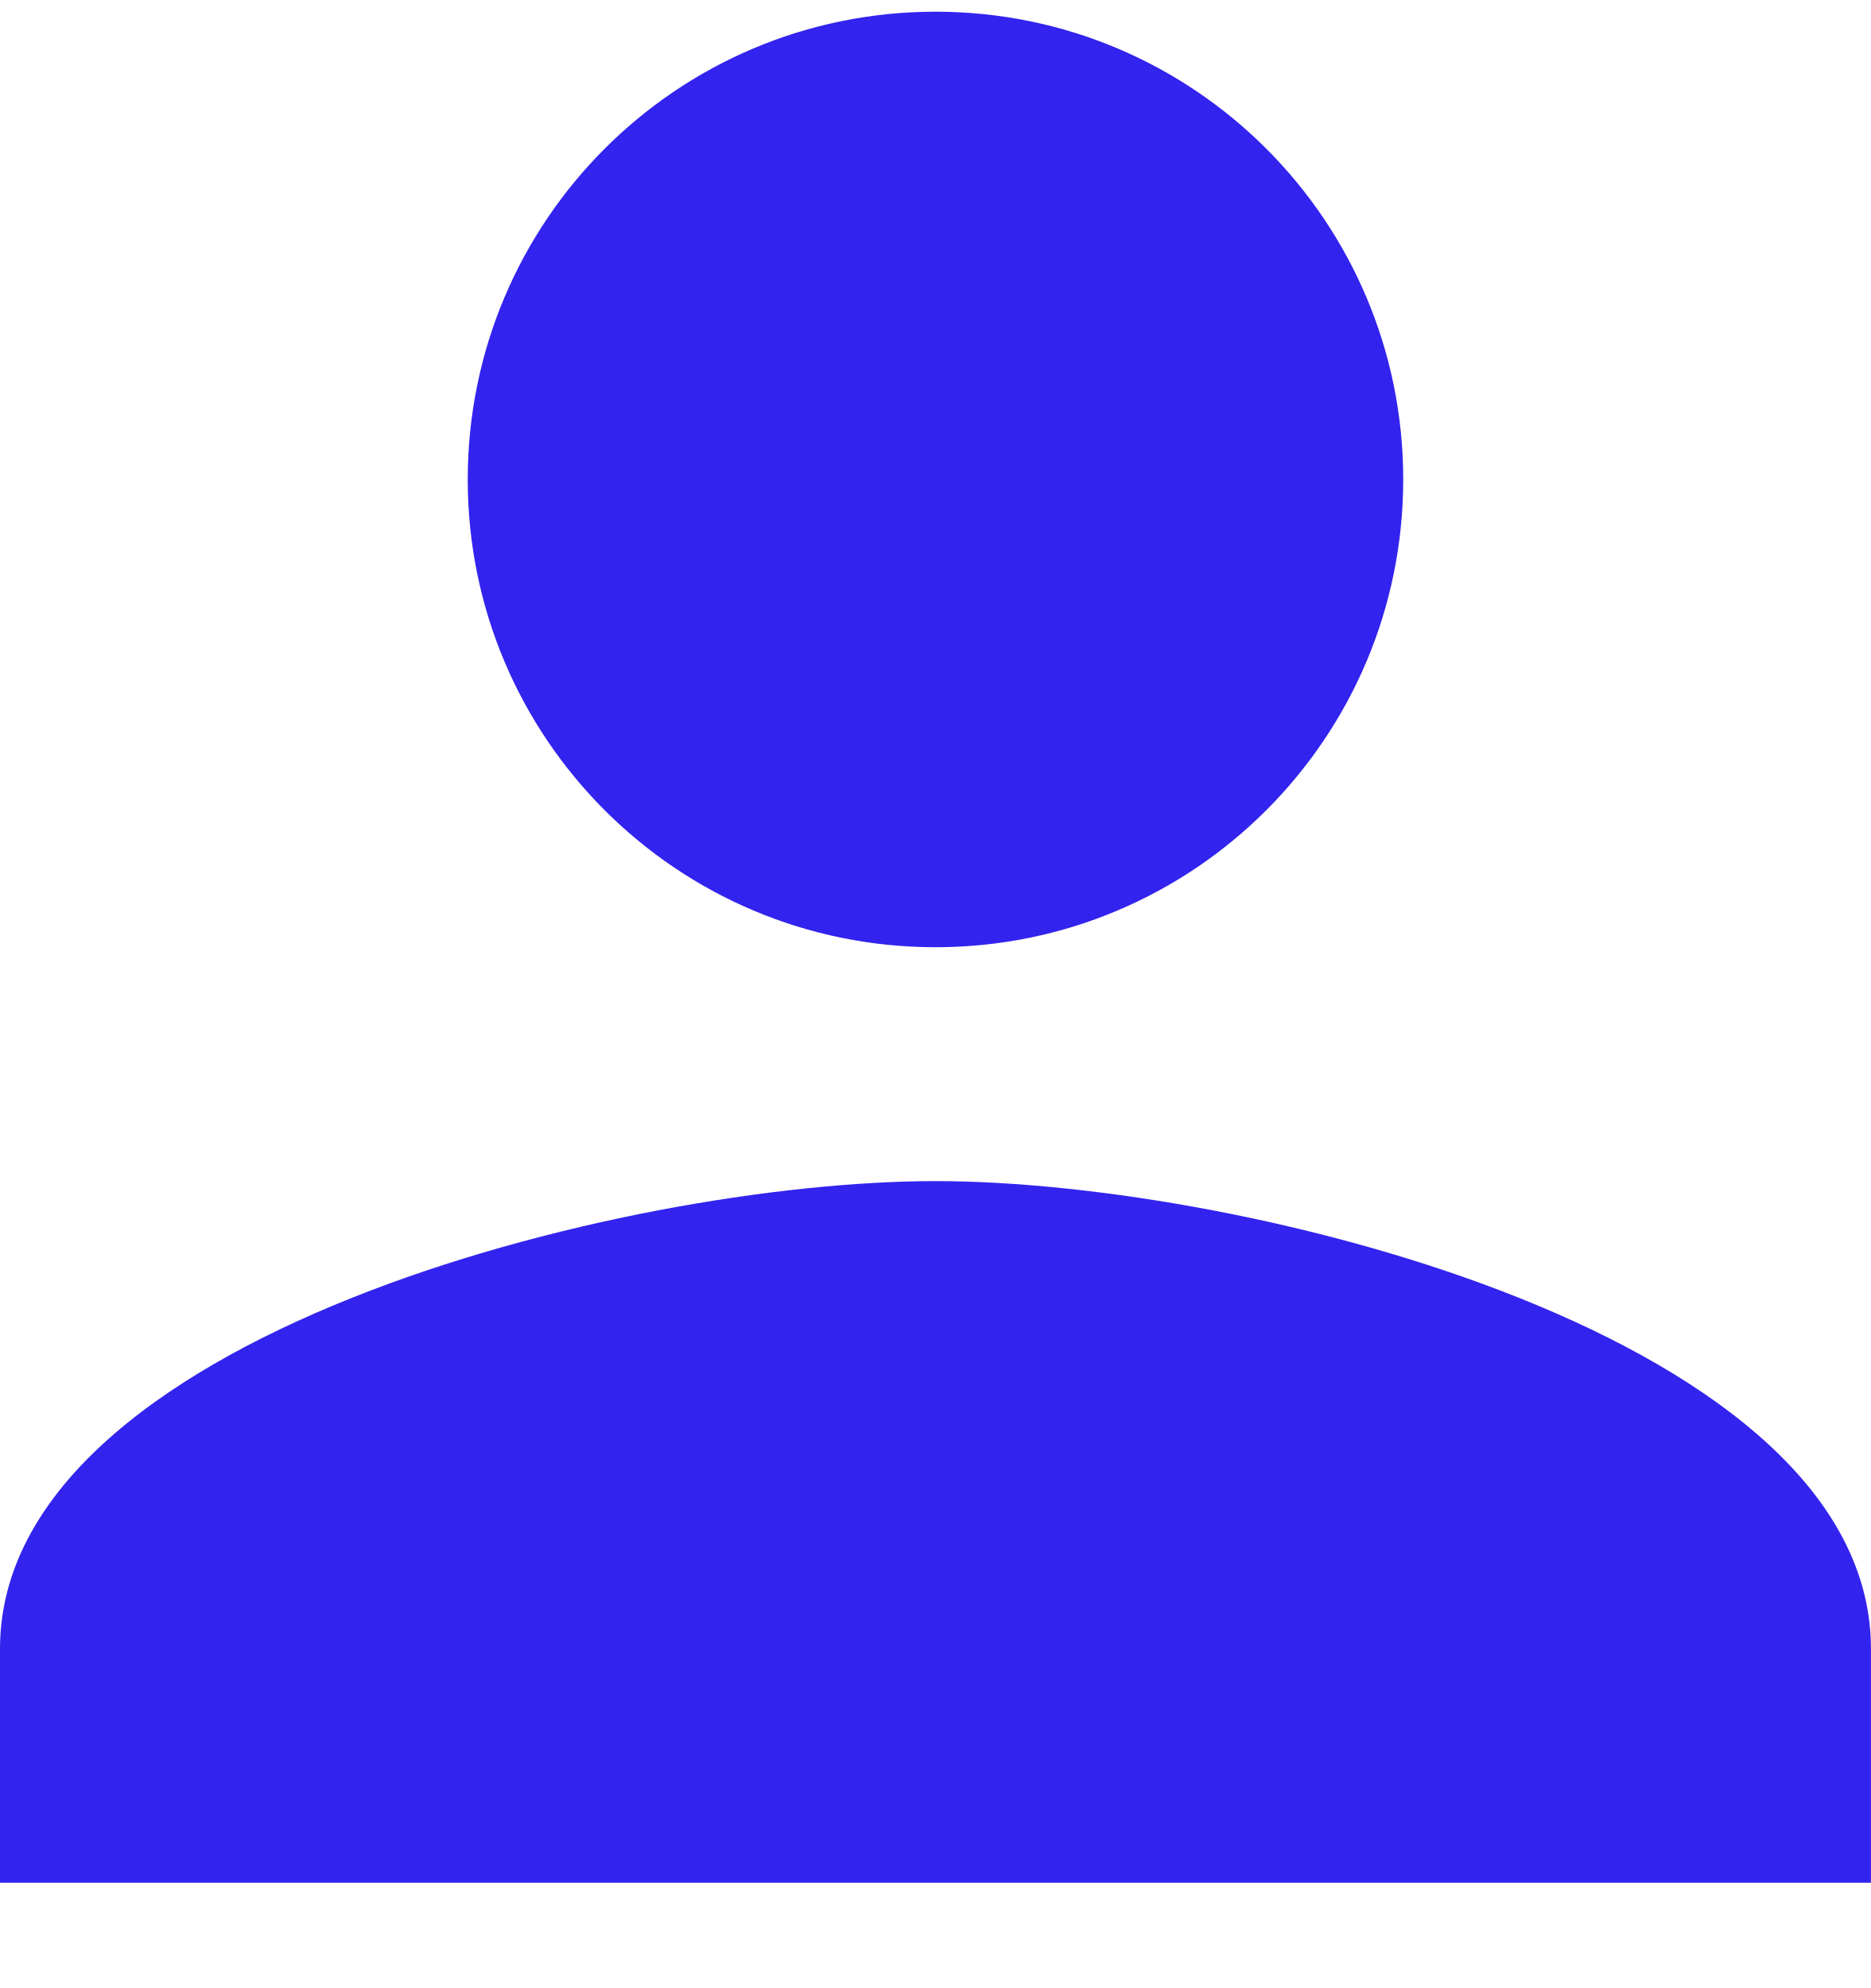
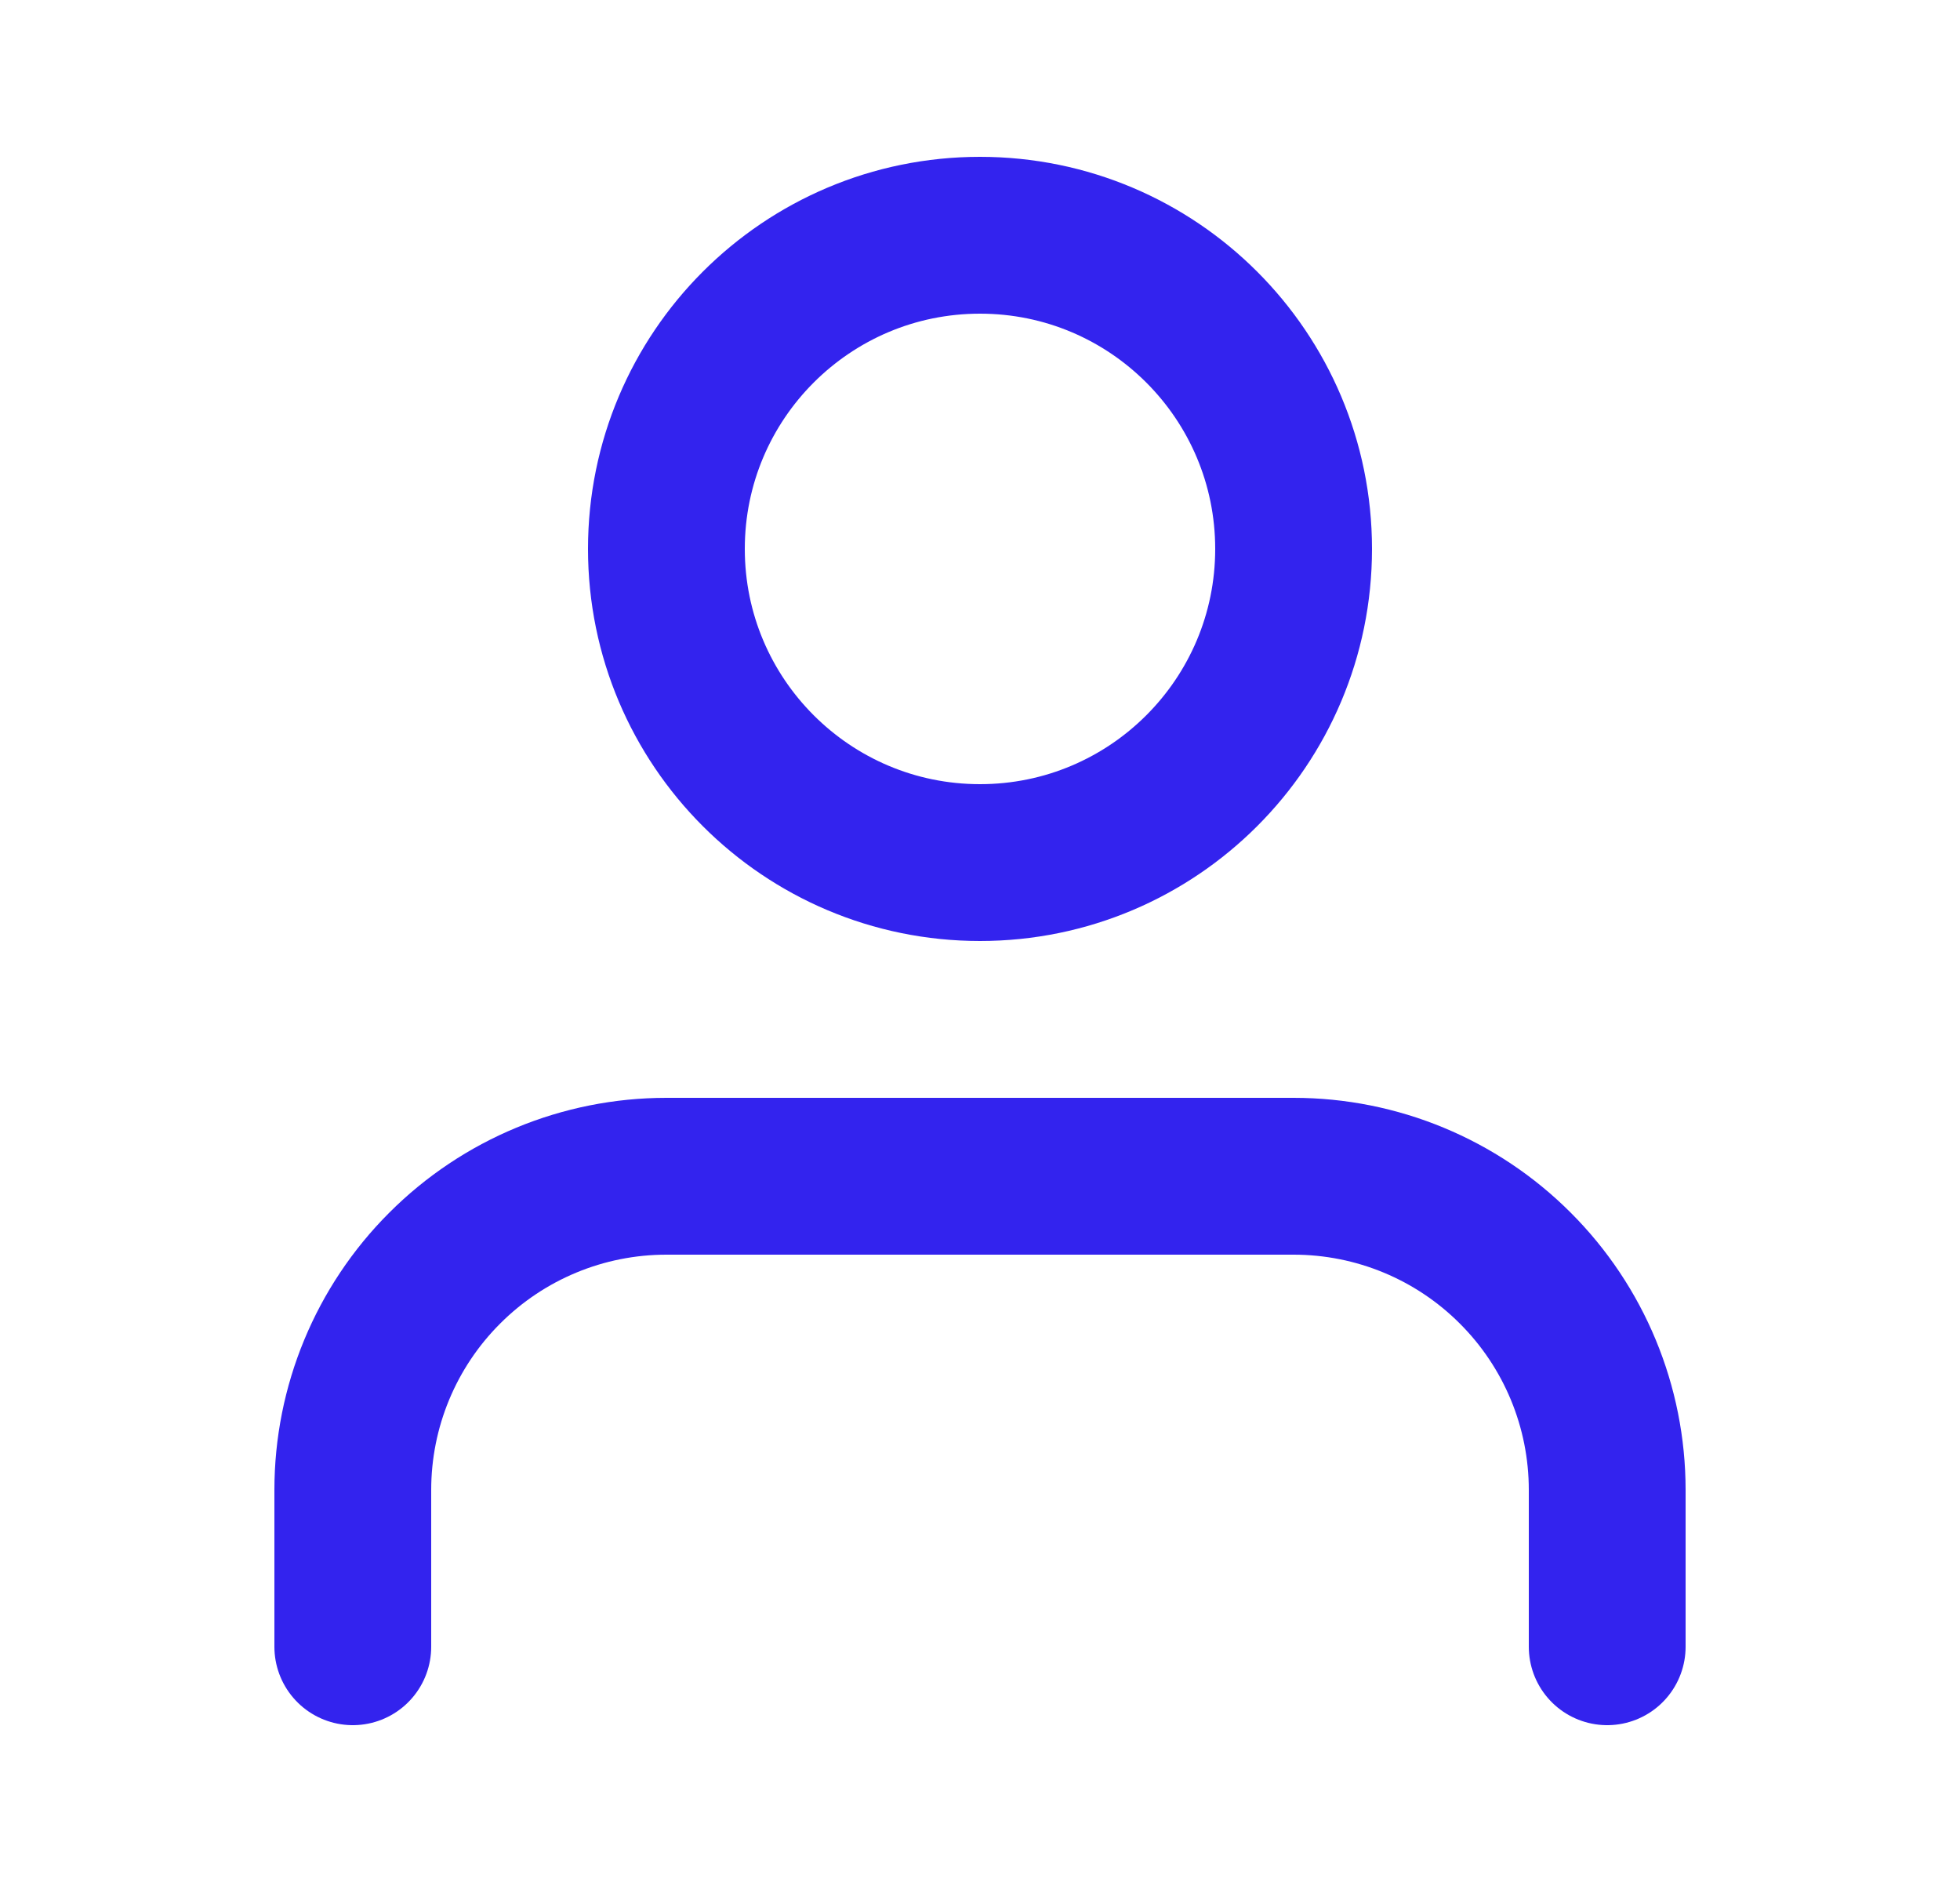
- <svg xmlns="http://www.w3.org/2000/svg" width="16" height="17" viewBox="0 0 16 17" fill="none">
-   <path d="M8 8.1C10.21 8.1 12 6.31 12 4.1C12 1.89 10.21 0.1 8 0.1C5.79 0.1 4 1.89 4 4.1C4 6.31 5.79 8.1 8 8.1ZM8 10.1C5.33 10.1 0 11.44 0 14.1V16.1H16V14.1C16 11.44 10.67 10.1 8 10.1Z" fill="#3323EE" />
+ <svg xmlns="http://www.w3.org/2000/svg" width="25" height="24" viewBox="0 0 25 24" fill="none">
+   <path d="M20.5 21V19C20.5 17.939 20.079 16.922 19.328 16.172C18.578 15.421 17.561 15 16.5 15H8.5C7.439 15 6.422 15.421 5.672 16.172C4.921 16.922 4.5 17.939 4.5 19V21" stroke="#3323EE" stroke-width="2" stroke-linecap="round" stroke-linejoin="round" />
+   <path d="M12.5 11C14.709 11 16.5 9.209 16.5 7C16.5 4.791 14.709 3 12.5 3C10.291 3 8.5 4.791 8.5 7C8.5 9.209 10.291 11 12.5 11Z" stroke="#3323EE" stroke-width="2" stroke-linecap="round" stroke-linejoin="round" />
</svg>
